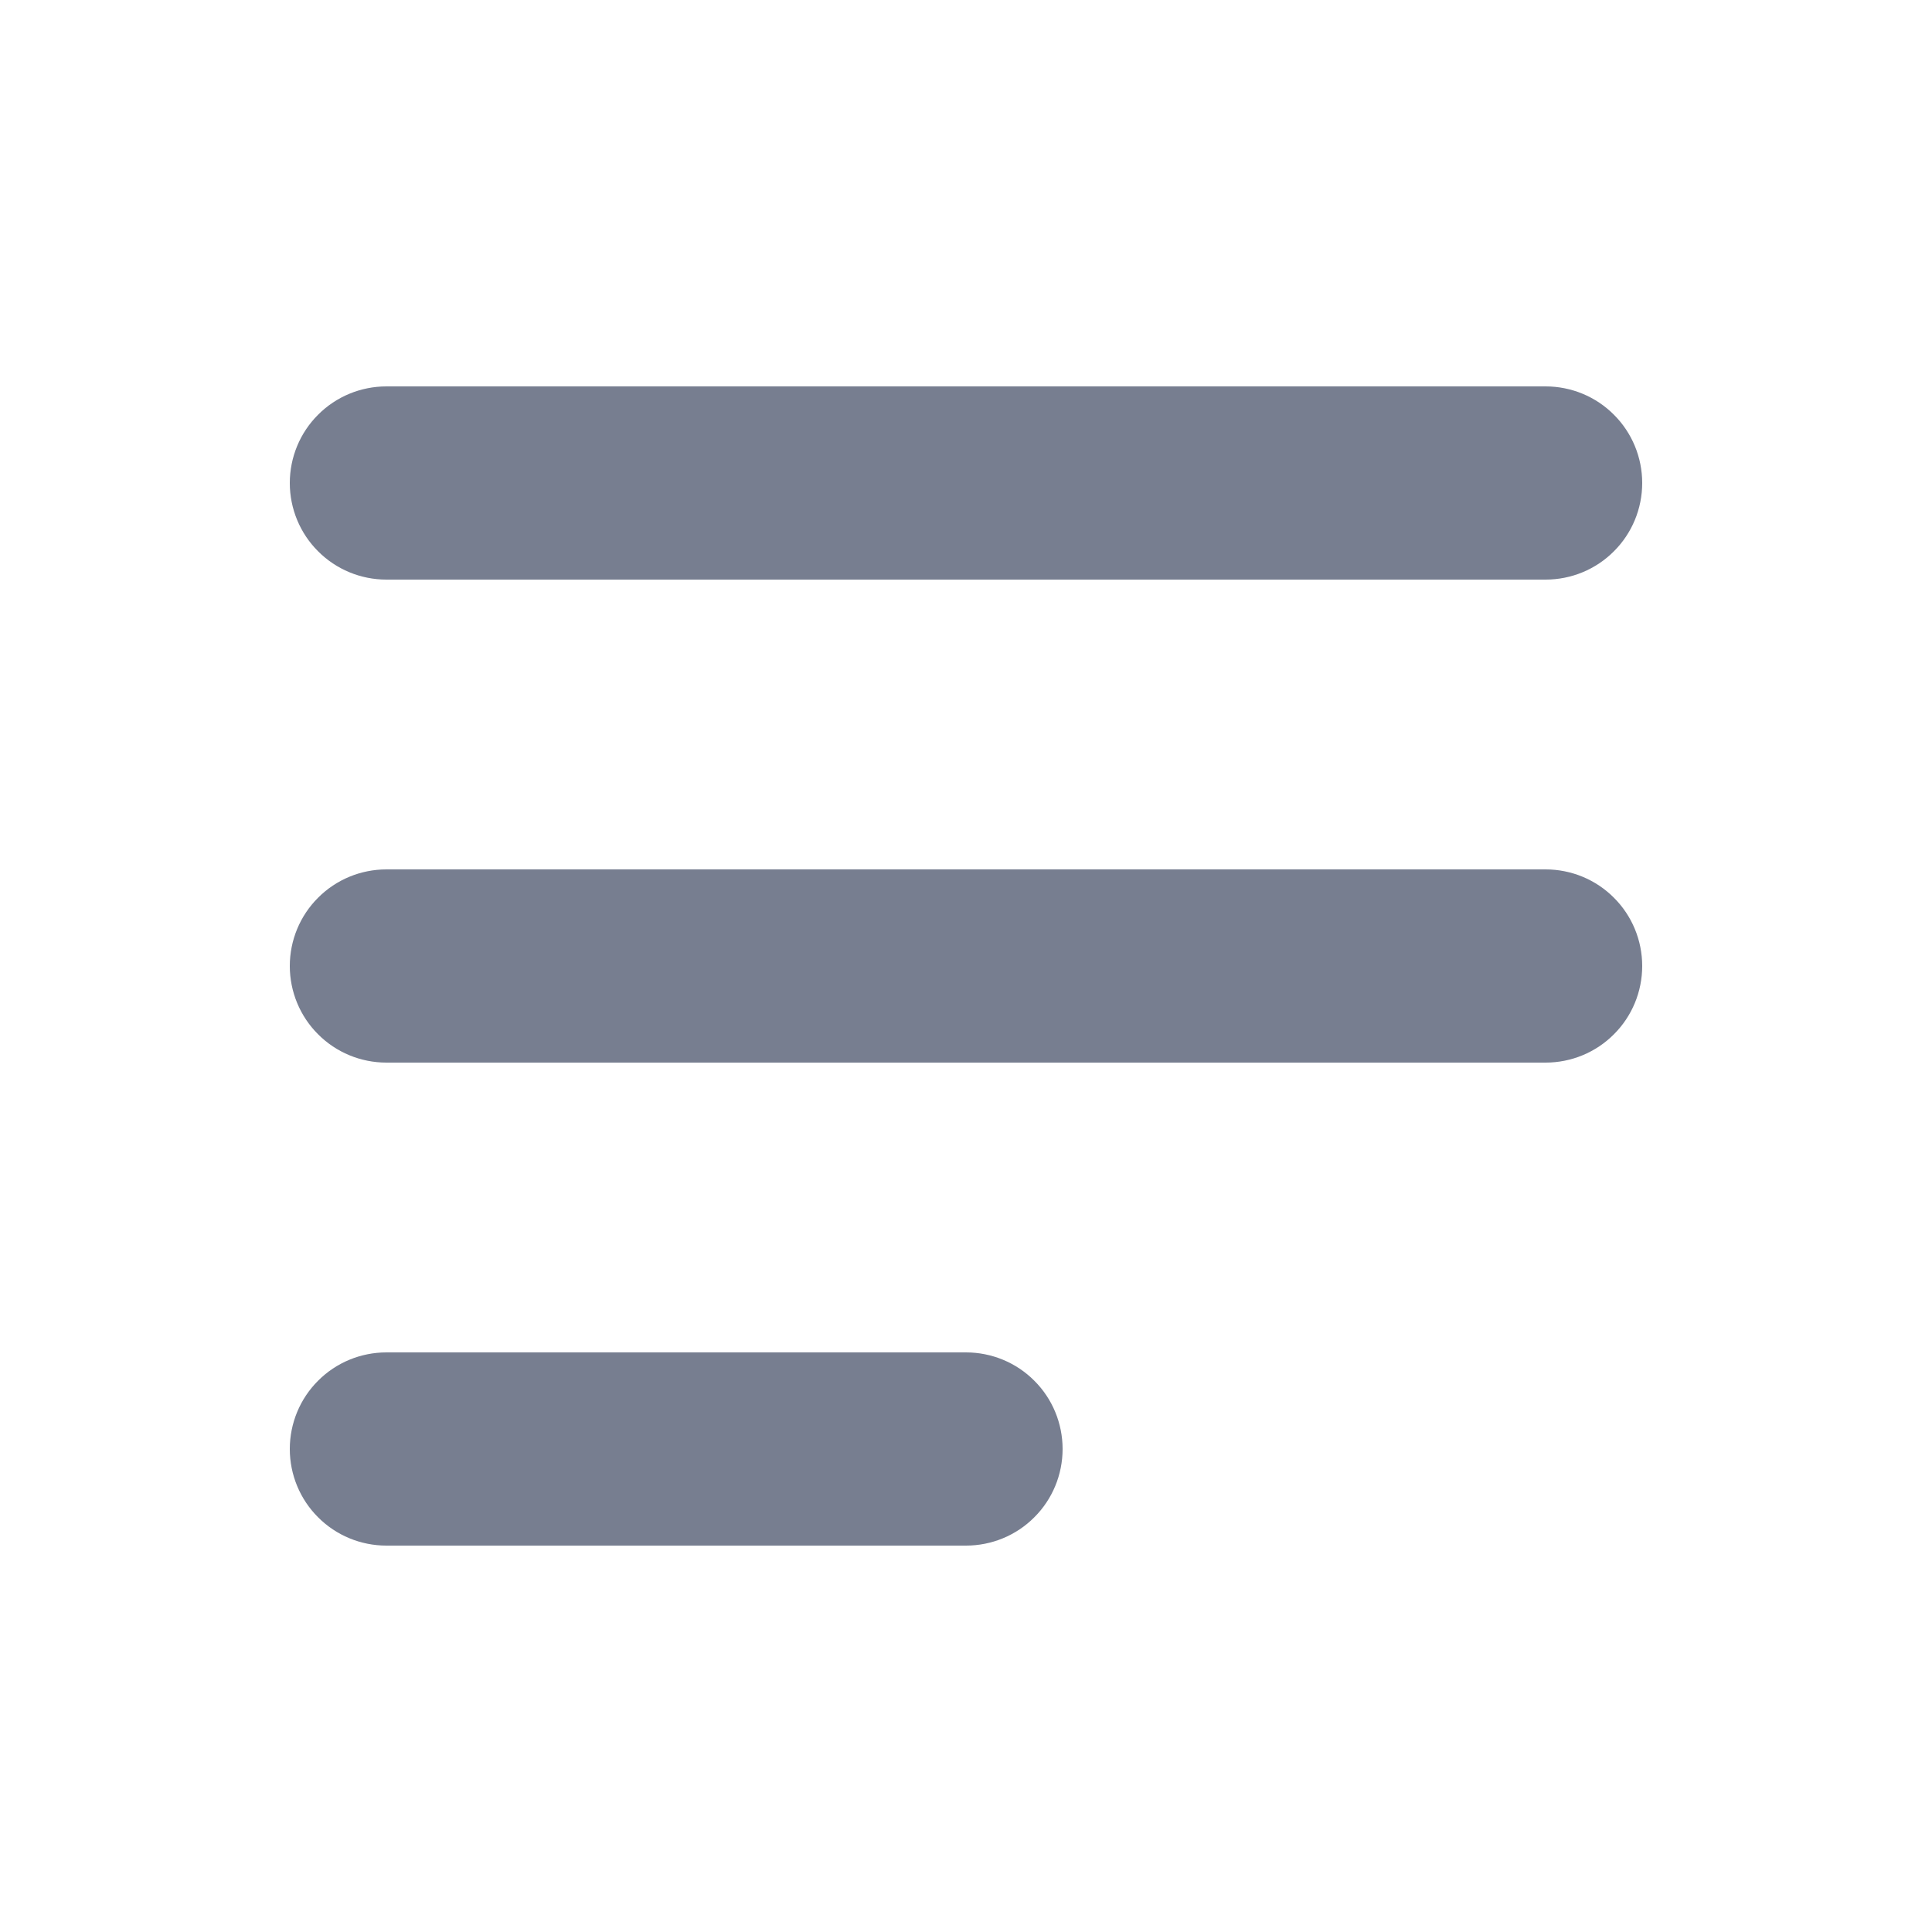
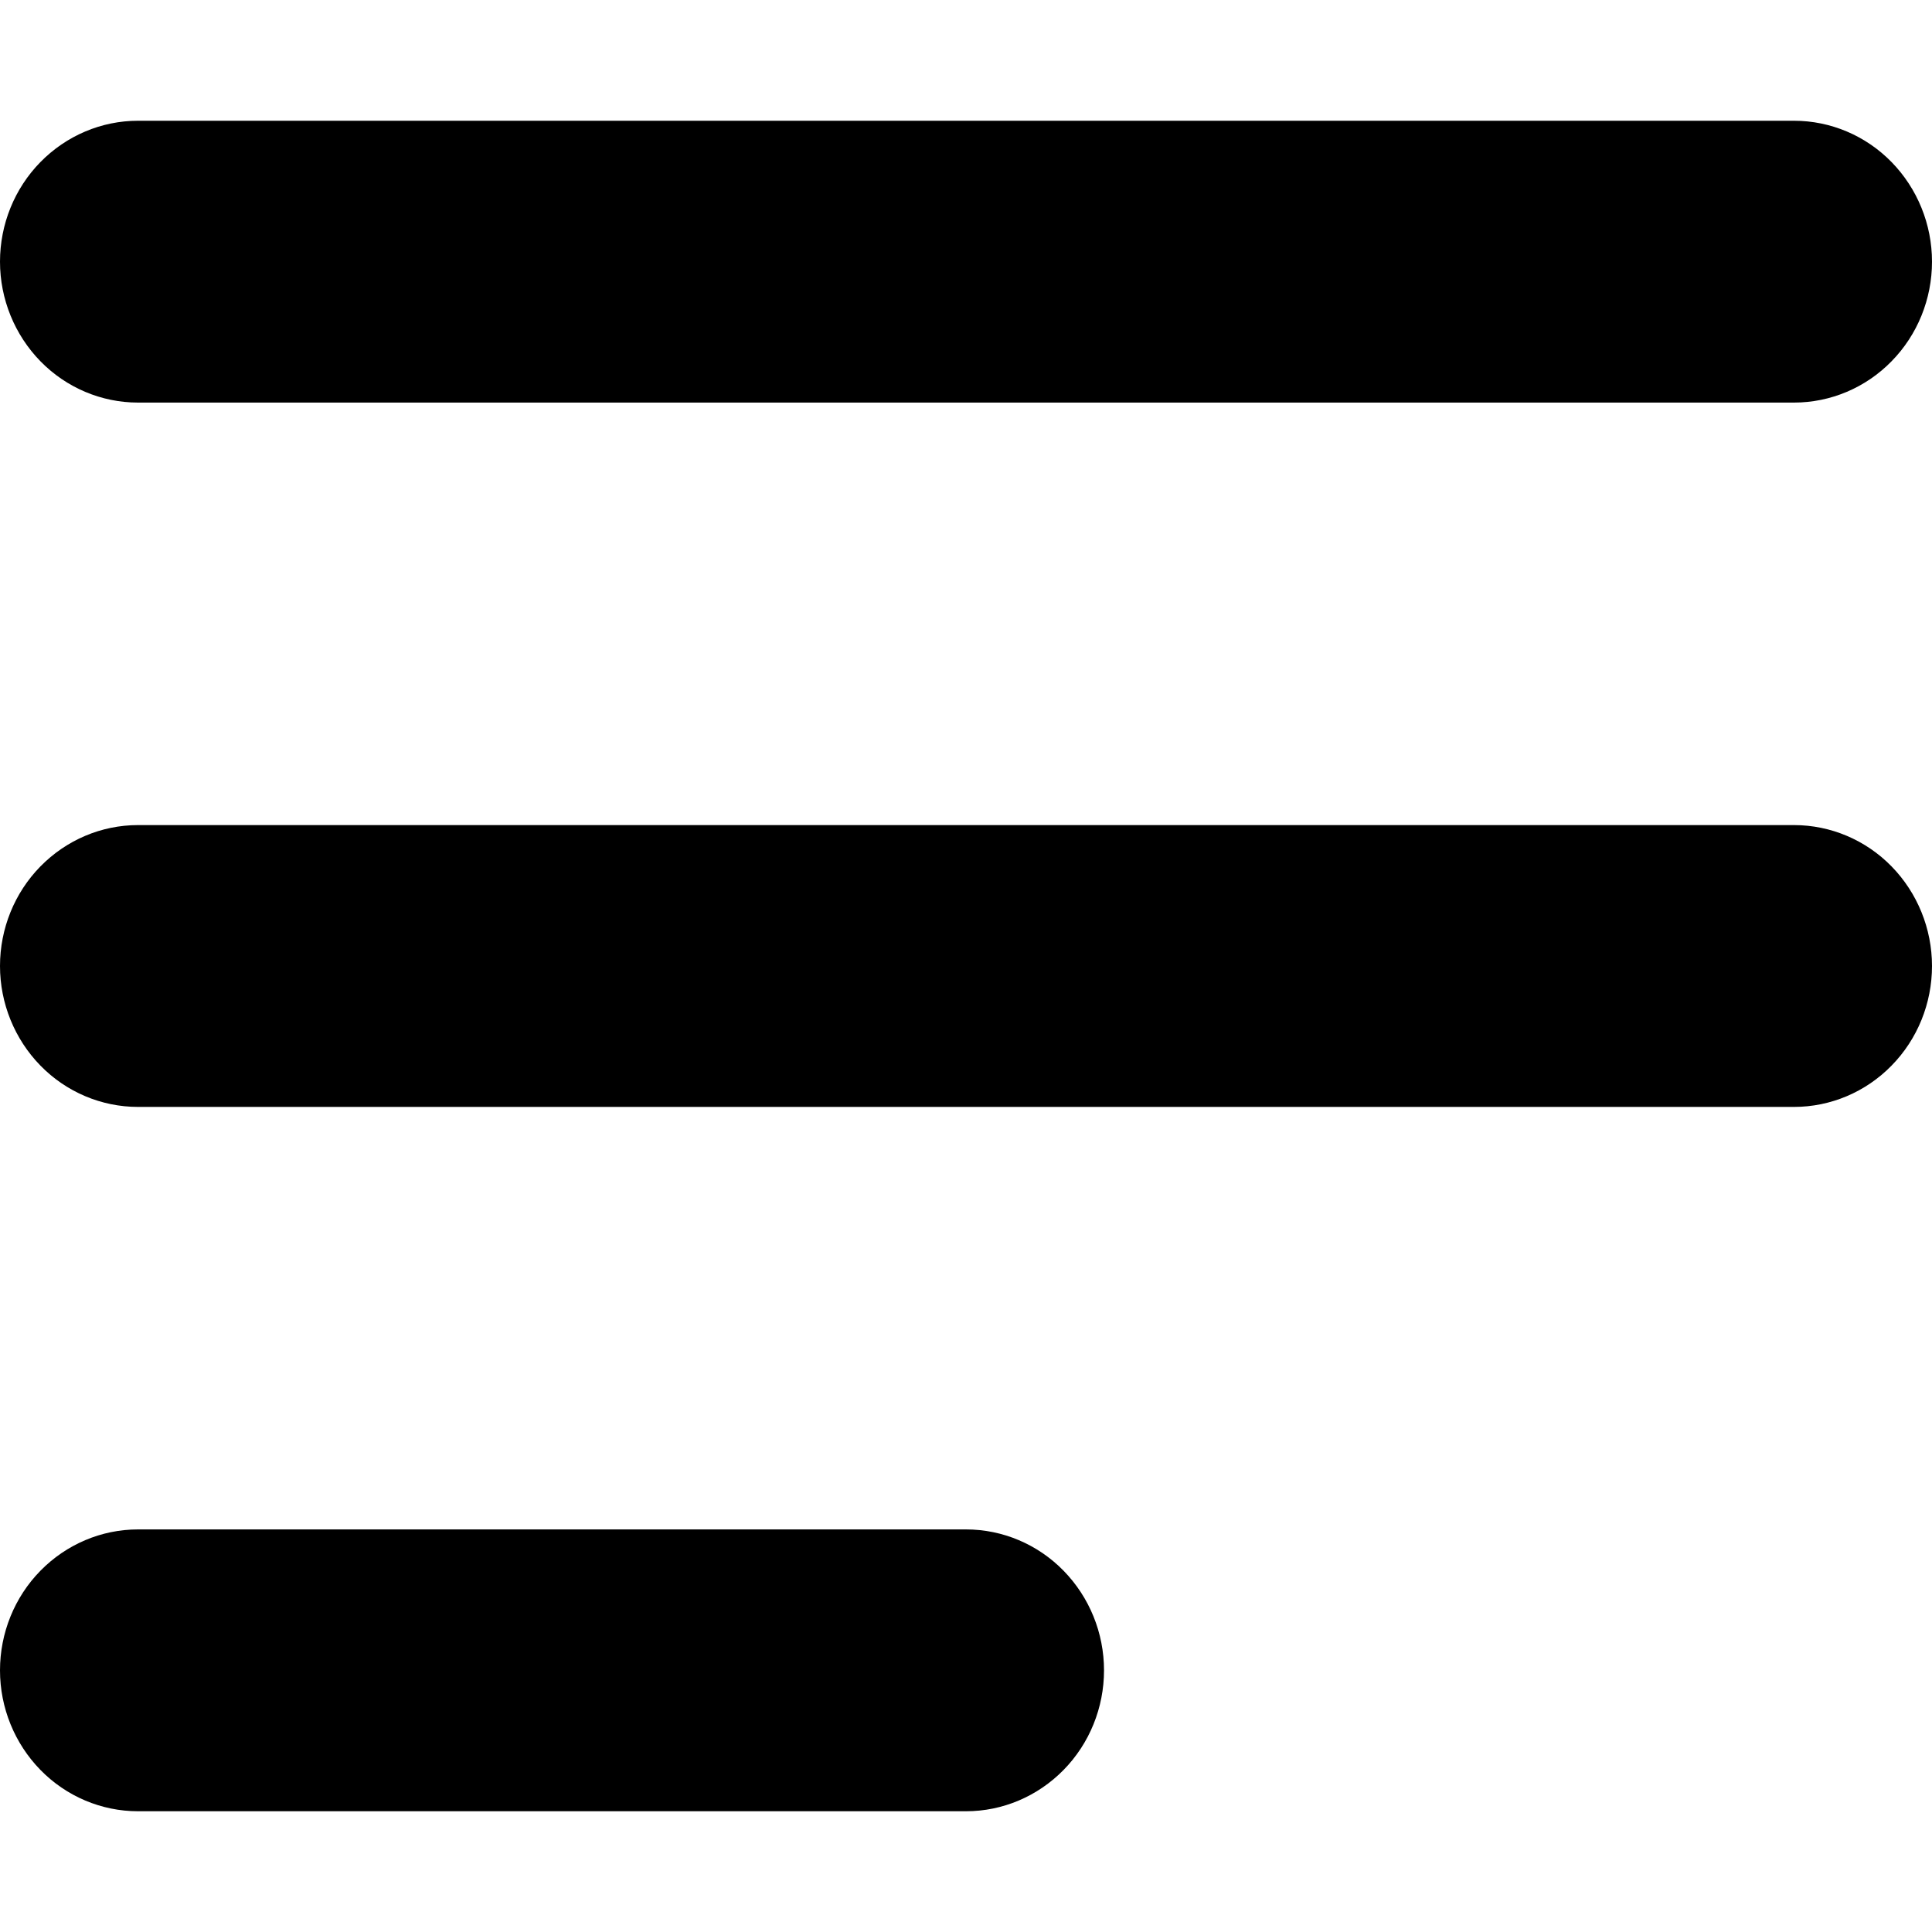
- <svg xmlns="http://www.w3.org/2000/svg" width="20" height="20" viewBox="0 0 20 20" fill="none">
-   <path fill-rule="evenodd" clip-rule="evenodd" d="M3 5C3 4.735 3.105 4.48 3.293 4.293C3.48 4.105 3.735 4 4 4H16C16.265 4 16.52 4.105 16.707 4.293C16.895 4.48 17 4.735 17 5C17 5.265 16.895 5.52 16.707 5.707C16.52 5.895 16.265 6 16 6H4C3.735 6 3.48 5.895 3.293 5.707C3.105 5.52 3 5.265 3 5ZM3 10C3 9.735 3.105 9.48 3.293 9.293C3.48 9.105 3.735 9 4 9H16C16.265 9 16.52 9.105 16.707 9.293C16.895 9.48 17 9.735 17 10C17 10.265 16.895 10.52 16.707 10.707C16.52 10.895 16.265 11 16 11H4C3.735 11 3.48 10.895 3.293 10.707C3.105 10.52 3 10.265 3 10ZM3 15C3 14.735 3.105 14.48 3.293 14.293C3.48 14.105 3.735 14 4 14H10C10.265 14 10.52 14.105 10.707 14.293C10.895 14.48 11 14.735 11 15C11 15.265 10.895 15.52 10.707 15.707C10.52 15.895 10.265 16 10 16H4C3.735 16 3.48 15.895 3.293 15.707C3.105 15.52 3 15.265 3 15Z" fill="#777E90" />
+ <svg xmlns="http://www.w3.org/2000/svg" fill="none" height="16" viewBox="0 0 16 16" width="16">
+   <path clip-rule="evenodd" d="m0 2.167c0-.309.12-.606.335-.825s.505-.342.808-.342h13.714c.303 0 .594.123.808.342.214.219.335.516.335.825s-.12.606-.335.825c-.214.219-.505.342-.808.342h-13.714c-.303 0-.594-.123-.808-.342-.214-.219-.335-.516-.335-.825zm0 5.833c0-.309.12-.606.335-.825s.505-.342.808-.342h13.714c.303 0 .594.123.808.342.214.219.335.516.335.825s-.12.606-.335.825c-.214.219-.505.342-.808.342h-13.714c-.303 0-.594-.123-.808-.342-.214-.219-.335-.516-.335-.825zm0 5.833c0-.309.12-.606.335-.825s.505-.342.808-.342h6.857c.303 0 .594.123.808.342s.335.515.335.825c0 .309-.12.606-.335.825s-.505.342-.808.342h-6.857c-.303 0-.594-.123-.808-.342s-.335-.515-.335-.825z" fill="currentColor" fill-rule="evenodd" />
</svg>
